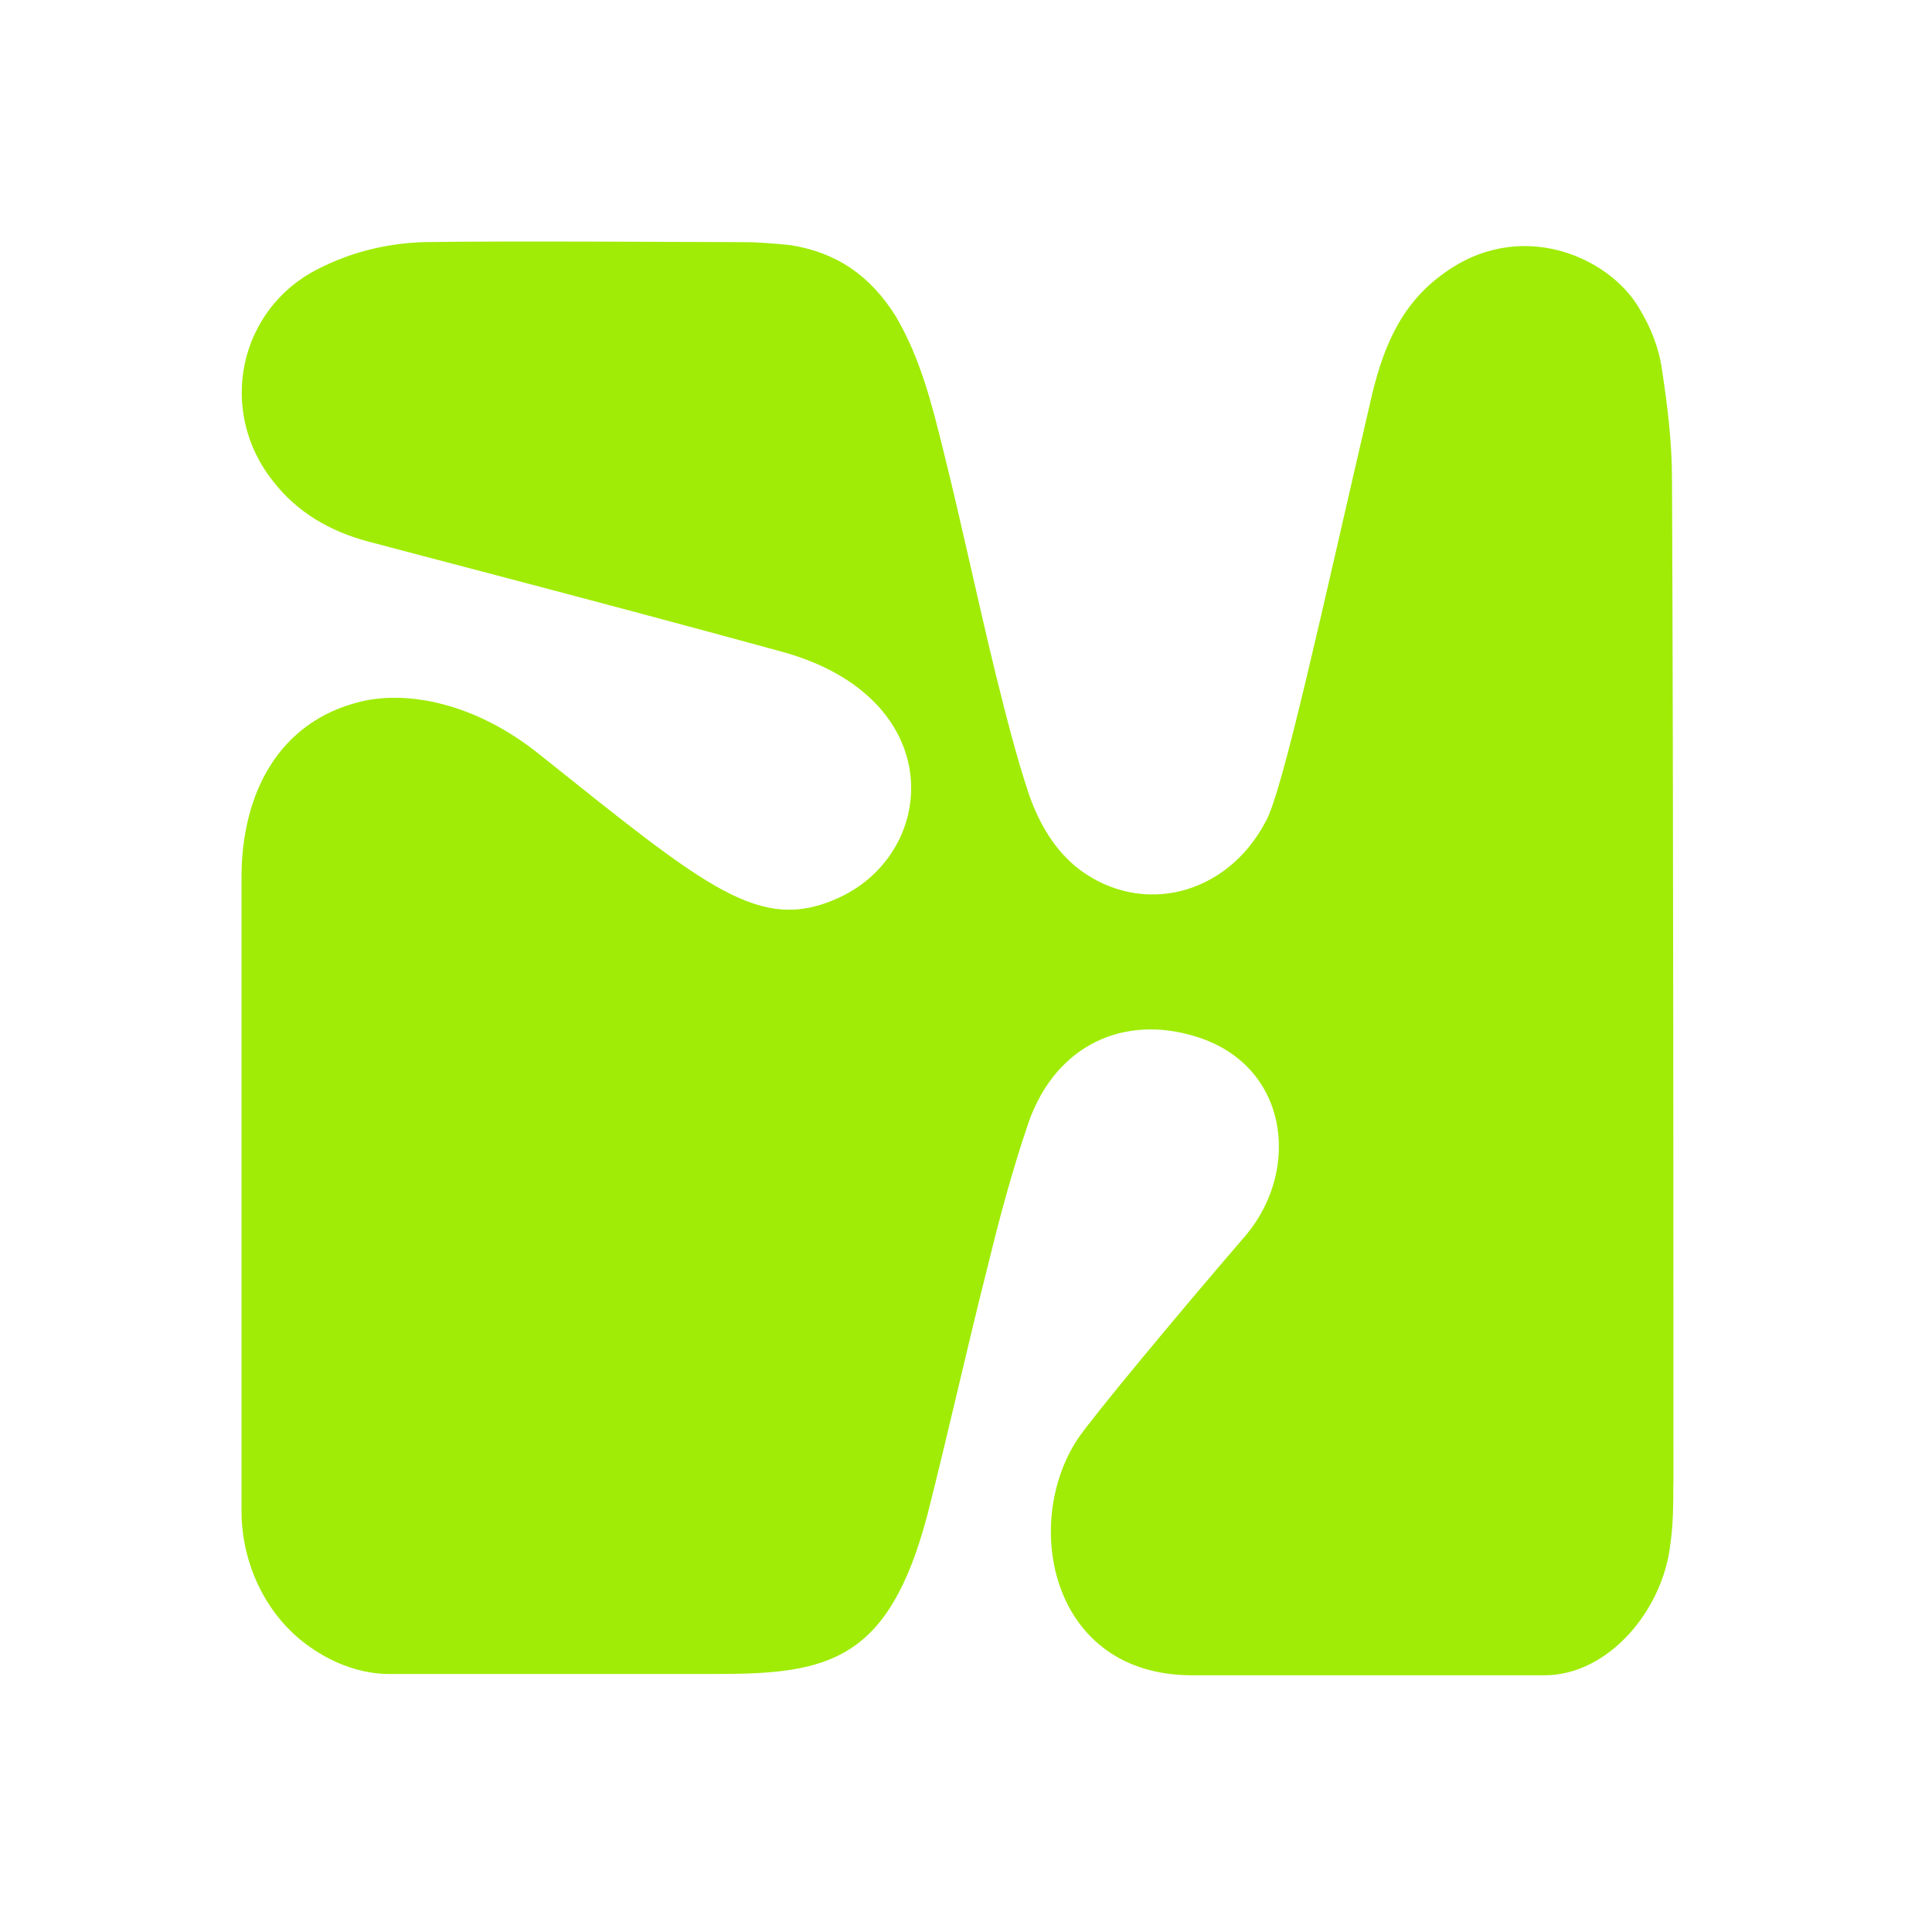
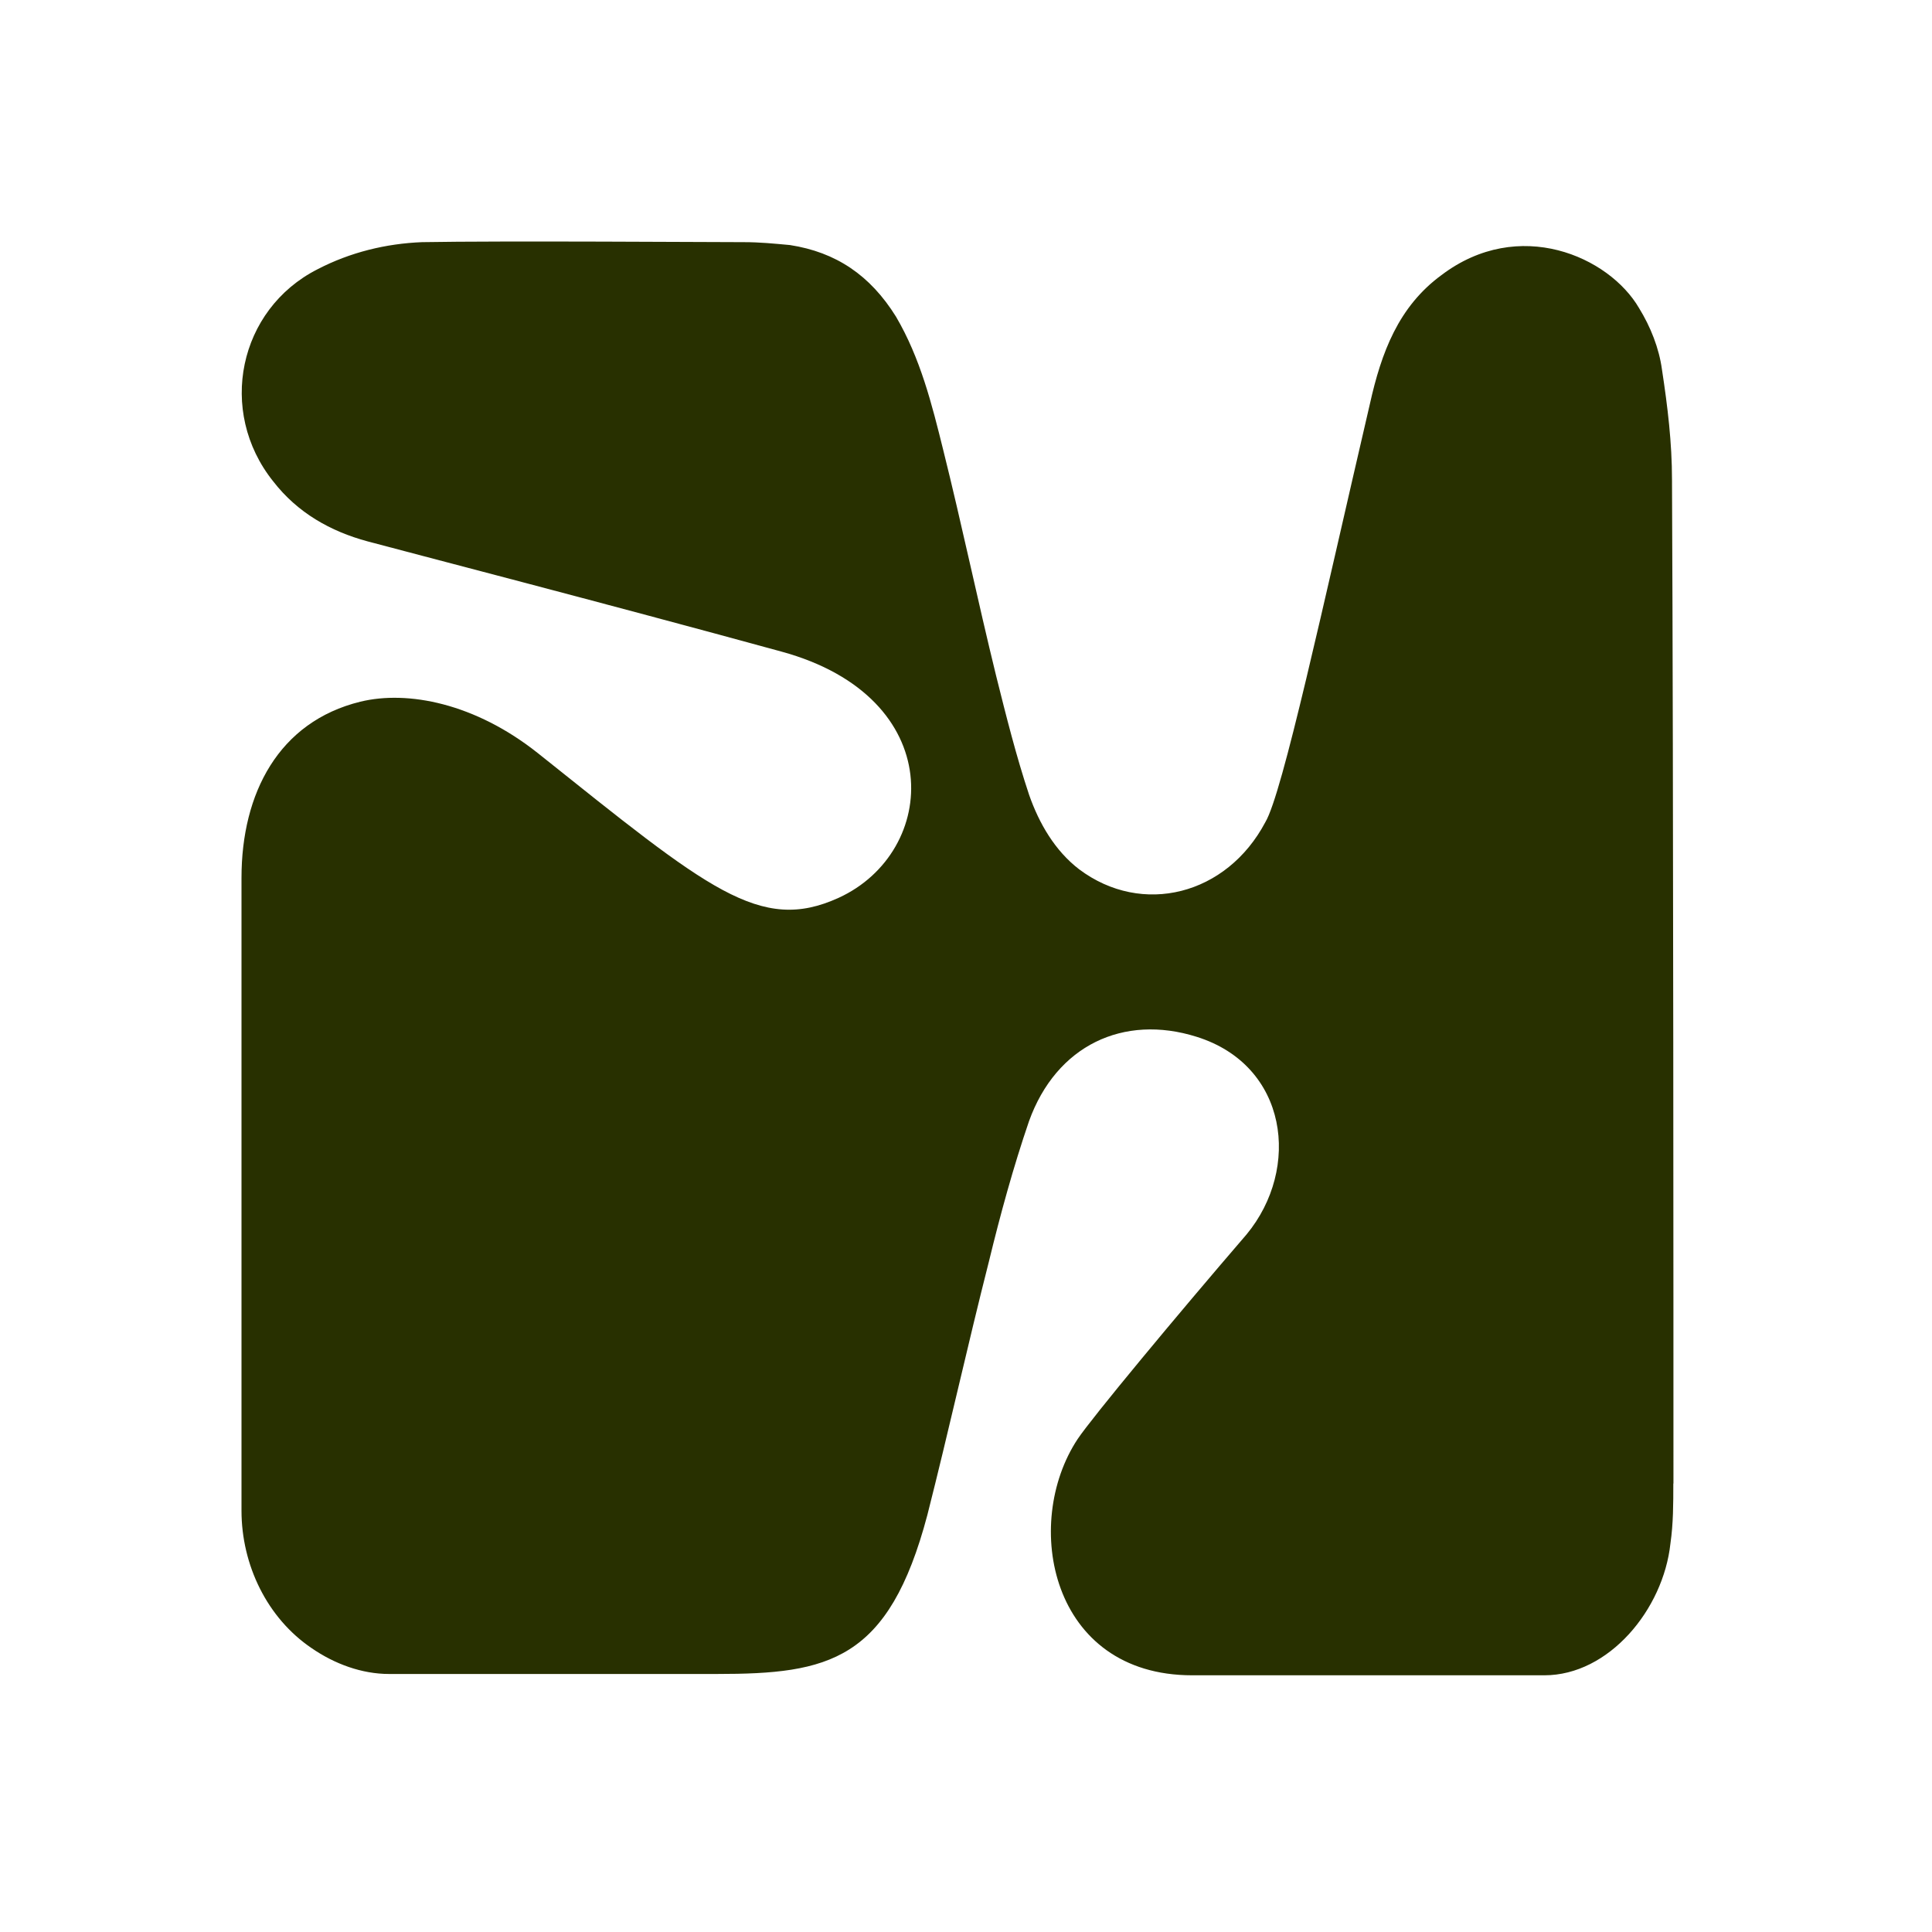
<svg xmlns="http://www.w3.org/2000/svg" viewBox="0 0 192 192">
  <defs>
    <style>
      .cls-1 {
-         fill: #a0ec06;
+         fill: #283000;
        stroke-width: 0px;
      }
    </style>
  </defs>
  <g transform="translate(24, 24) scale(1.31)">
    <path class="cls-1" d="M108.62,94.22c0,1.52,0,3.04-.22,4.56-.54,5-4.67,9.99-9.56,9.99h-26.72c-10.75,0-12.93-11.51-8.69-17.92,1.09-1.63,7.49-9.34,12.82-15.53,4.13-5,3.15-12.82-3.8-14.99-5.54-1.74-10.64.65-12.71,6.41-1.19,3.48-2.17,7.06-3.04,10.64-1.63,6.41-3.04,12.82-4.67,19.23-2.93,11.08-7.49,12.06-15.97,12.06H11.19c-2.06,0-4.13-.76-5.87-1.96-3.37-2.28-5.32-6.3-5.32-10.43v-48.01c0-6.41,2.82-11.84,9.02-13.36,3.58-.87,8.69.11,13.47,3.91,12.93,10.32,16.84,13.69,22.81,10.97,7.6-3.48,8.36-15.21-4.34-18.68-13.47-3.69-28.57-7.6-31.39-8.36-2.82-.76-5.32-2.17-7.17-4.56C-1.85,12.87-.22,5.15,5.76,2.11,8.26.81,10.97.16,13.69.05,19.66-.06,35.95.05,38.13.05c1.19,0,2.28.11,3.48.22,3.48.54,6.08,2.28,8.04,5.43,1.85,3.15,2.72,6.63,3.58,10.1,1.41,5.65,2.61,11.41,4.02,17.16.76,3.04,1.52,6.08,2.5,9.02.76,2.17,1.96,4.24,3.8,5.65,4.78,3.58,11.19,1.96,14.12-3.58,1.3-2.17,4.34-16.29,7.93-31.72.87-3.91,2.17-7.39,5.43-9.78,5.87-4.45,12.71-1.41,14.99,2.5.87,1.41,1.52,3.04,1.74,4.67.43,2.82.76,5.54.76,8.36.11,23.14.11,65.28.11,76.14Z" />
  </g>
</svg>
